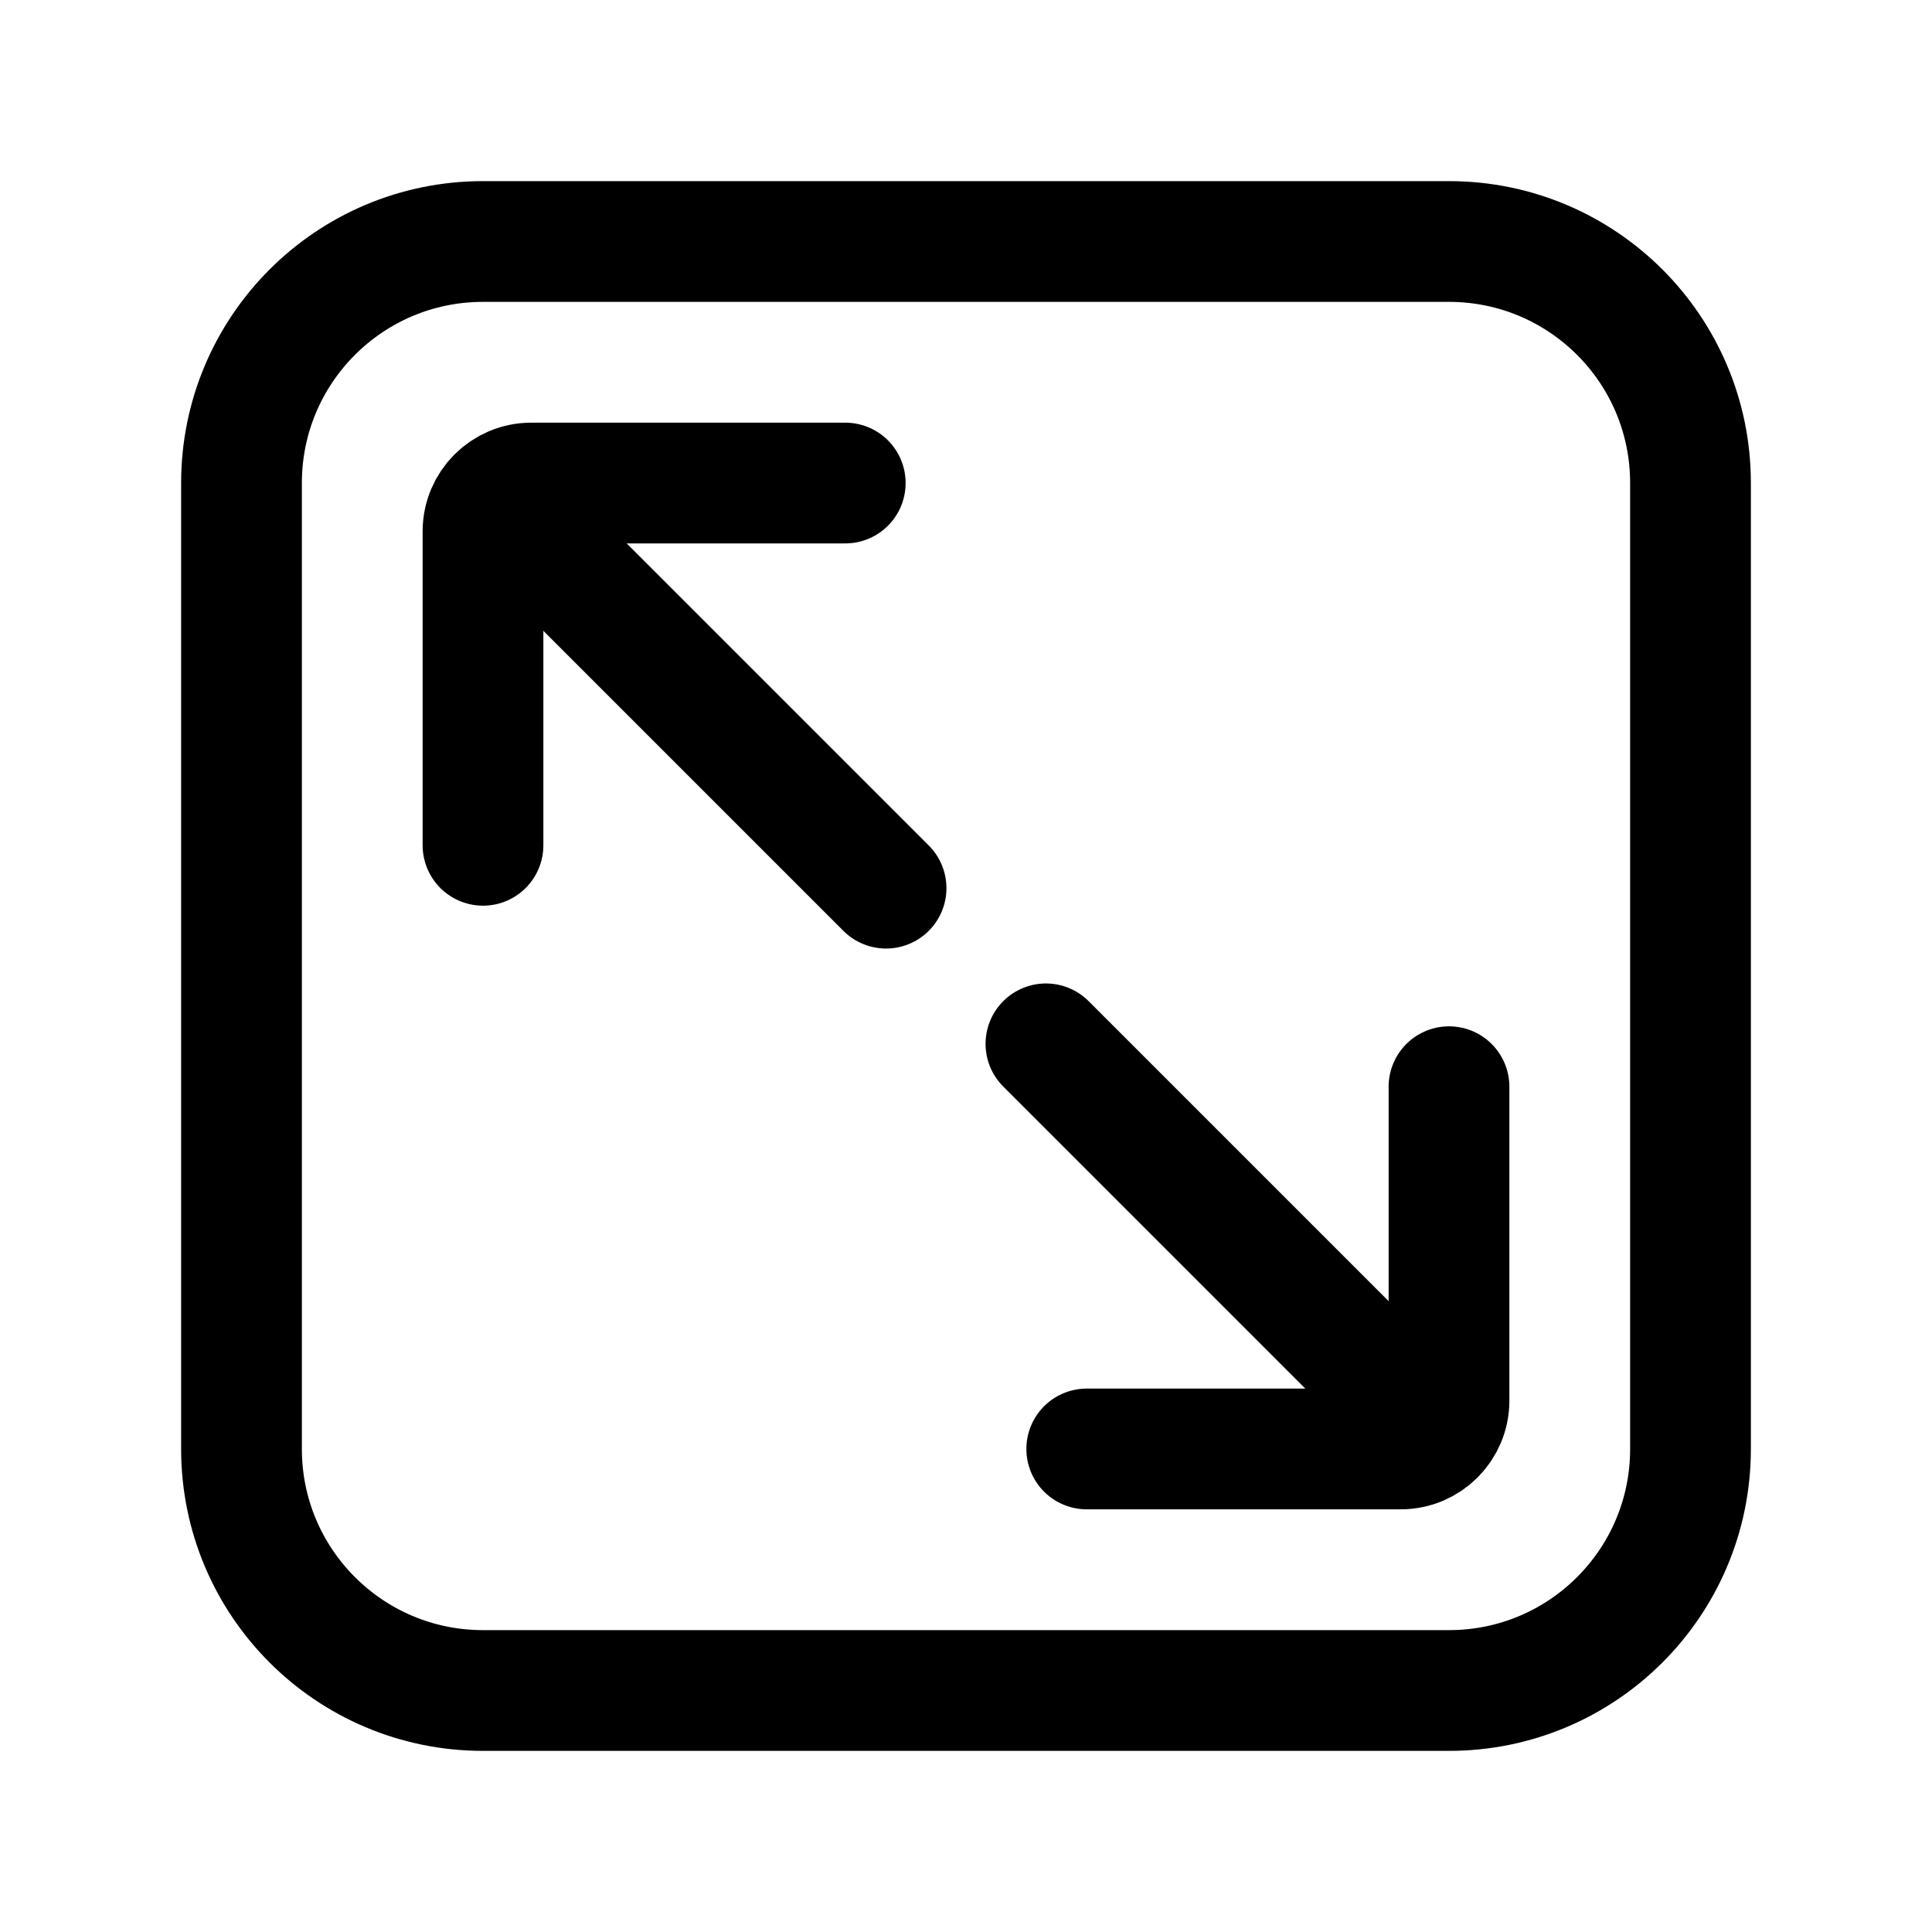
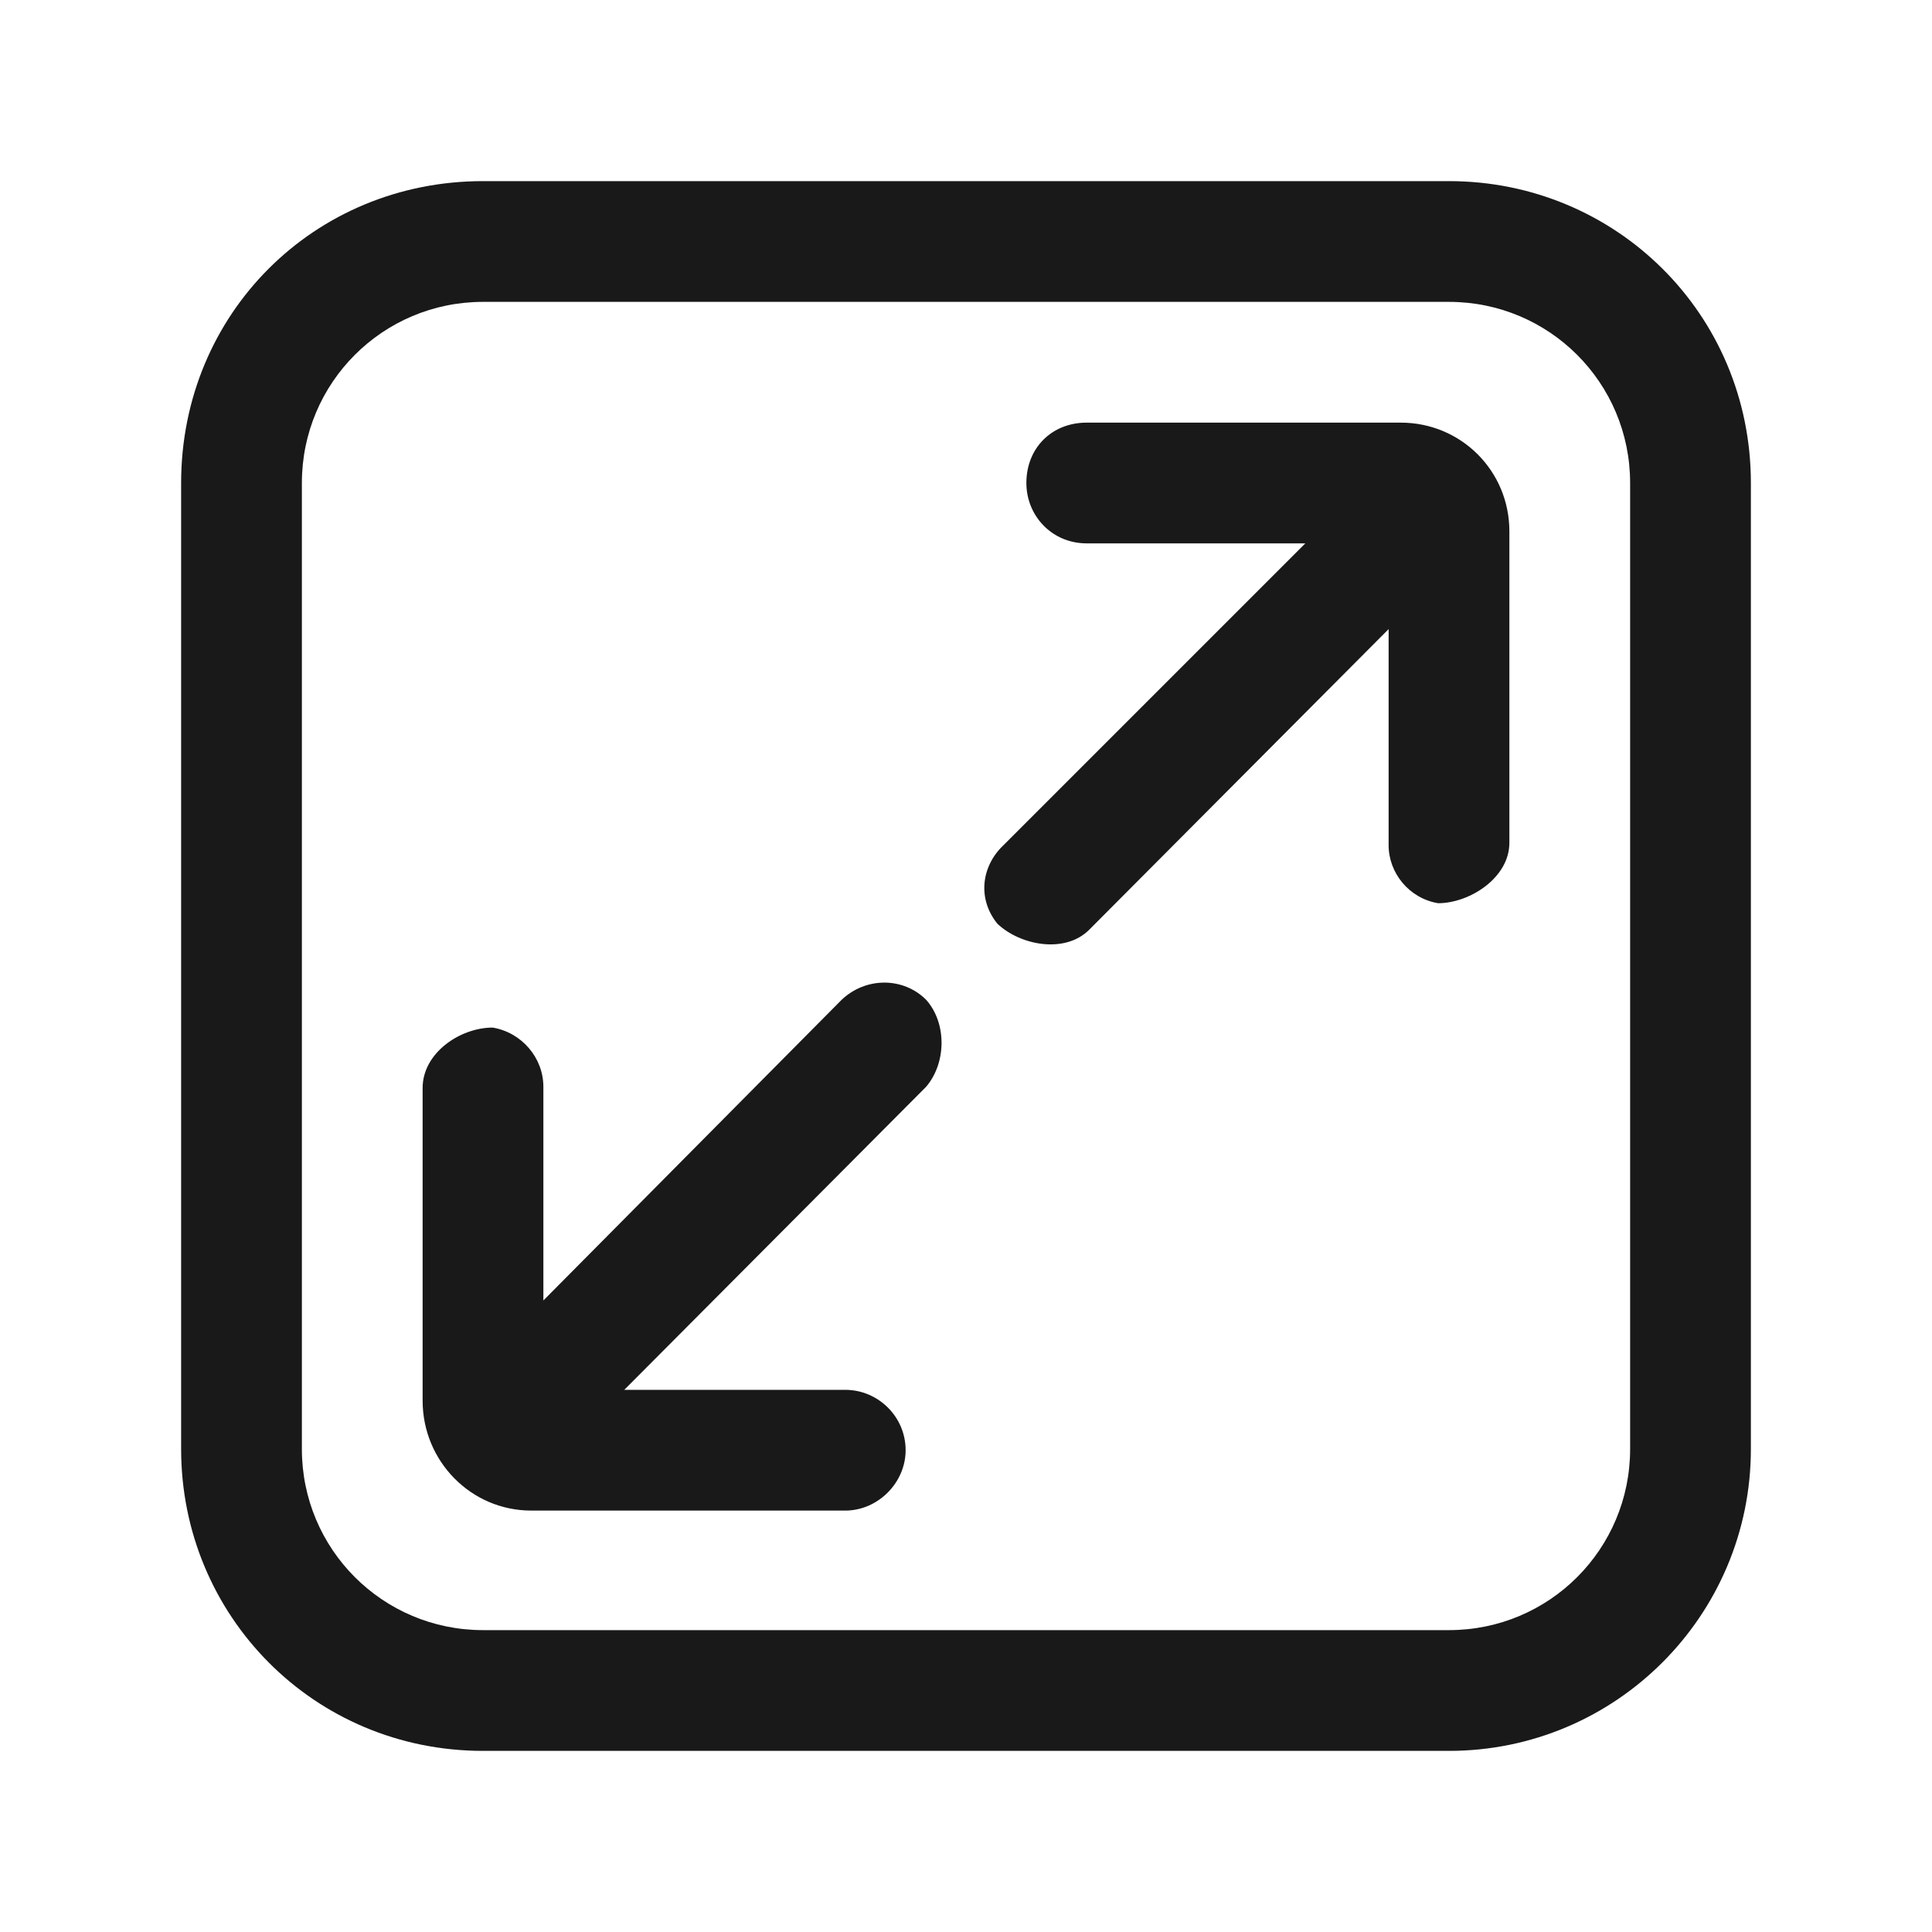
- <svg xmlns="http://www.w3.org/2000/svg" width="16px" height="16px" viewBox="0 0 16 16" version="1.1">
-   <g id="操作/全屏" stroke="none" stroke-width="1" fill="none" fill-rule="evenodd" stroke-linejoin="round">
-     <path d="M4,2 L12,2 C13.105,2 14,2.895 14,4 L14,10.042 L14,10.042 L14,12 C14,13.105 13.105,14 12,14 L4,14 C2.895,14 2,13.105 2,12 L2,9.91 L2,9.91 L2,4 C2,2.895 2.895,2 4,2 Z" id="矩形备份" stroke="currentColor" transform="translate(8, 8) rotate(90) translate(-8, -8) " />
-     <g id="编组-36" transform="translate(8, 8) scale(-1, 1) translate(-8, -8) translate(4, 4)" stroke="currentColor" stroke-linecap="round">
-       <g id="编组-33" transform="translate(6.330772, 1.677674) scale(-1, -1) translate(-6.330772, -1.677674) translate(4.661544, 0)">
-         <path d="M3,0.355 L3,2.955 C3,3.176 2.821,3.355 2.6,3.355 L0,3.355 L0,3.355" id="矩形备份-49" transform="translate(1.5, 1.855347) scale(-1, 1) translate(-1.5, -1.855347) " />
-         <line x1="0.371" y1="2.967" x2="3.338" y2="0" id="路径-7备份" />
-       </g>
-       <g id="编组-33" transform="translate(0, 4.644653)">
-         <path d="M3,0.355 L3,2.955 C3,3.176 2.821,3.355 2.6,3.355 L0,3.355 L0,3.355" id="矩形备份-49" transform="translate(1.5, 1.855347) scale(-1, 1) translate(-1.5, -1.855347) " />
-         <line x1="0.371" y1="2.967" x2="3.338" y2="0" id="路径-7备份" />
-       </g>
-     </g>
+ <svg xmlns="http://www.w3.org/2000/svg" width="16" height="16" viewBox="0 0 16 16" fill="none">
+   <defs />
+   <mask id="mask413_9851" mask-type="alpha" maskUnits="userSpaceOnUse" x="0" y="0" width="16" height="16">
+     <rect id="全屏-full-screen" width="16" height="16" fill="#000000" fill-opacity="1" />
+   </mask>
+   <g mask="url(#mask413_9851)">
+     <path id="path" d="M9 3.5C8.71 3.5 8.5 3.71 8.5 4C8.5 4.27 8.71 4.5 9 4.5L10.81 4.5L8.31 7C8.13 7.17 8.09 7.44 8.26 7.65C8.45 7.83 8.82 7.9 9.02 7.7L11.5 5.21L11.5 7C11.5 7.23 11.67 7.44 11.91 7.48C12.17 7.48 12.5 7.27 12.5 6.98L12.5 4.4C12.5 3.9 12.1 3.5 11.6 3.5L9 3.5ZM7.67 8.28C7.48 8.09 7.17 8.09 6.97 8.28L4.5 10.77L4.5 9C4.5 8.76 4.32 8.55 4.08 8.51C3.81 8.51 3.5 8.72 3.5 9.01L3.5 11.6C3.5 12.1 3.9 12.51 4.4 12.51L7 12.51C7.27 12.51 7.5 12.28 7.5 12.01C7.5 11.73 7.27 11.51 7 11.51L5.17 11.51L7.67 9C7.84 8.8 7.84 8.47 7.67 8.28ZM4 2.5L12 2.5C12.83 2.5 13.5 3.17 13.5 4L13.5 12C13.5 12.83 12.83 13.5 12 13.5L4 13.5C3.17 13.5 2.5 12.83 2.5 12L2.5 4C2.5 3.17 3.17 2.5 4 2.5ZM4 1.5C2.6 1.5 1.5 2.6 1.5 4L1.5 12C1.5 13.38 2.6 14.5 4 14.5L12 14.5C13.38 14.5 14.5 13.38 14.5 12L14.5 4C14.5 2.6 13.38 1.5 12 1.5L4 1.5Z" fill="#191919" fill-opacity="1" fill-rule="nonzero" />
  </g>
</svg>
